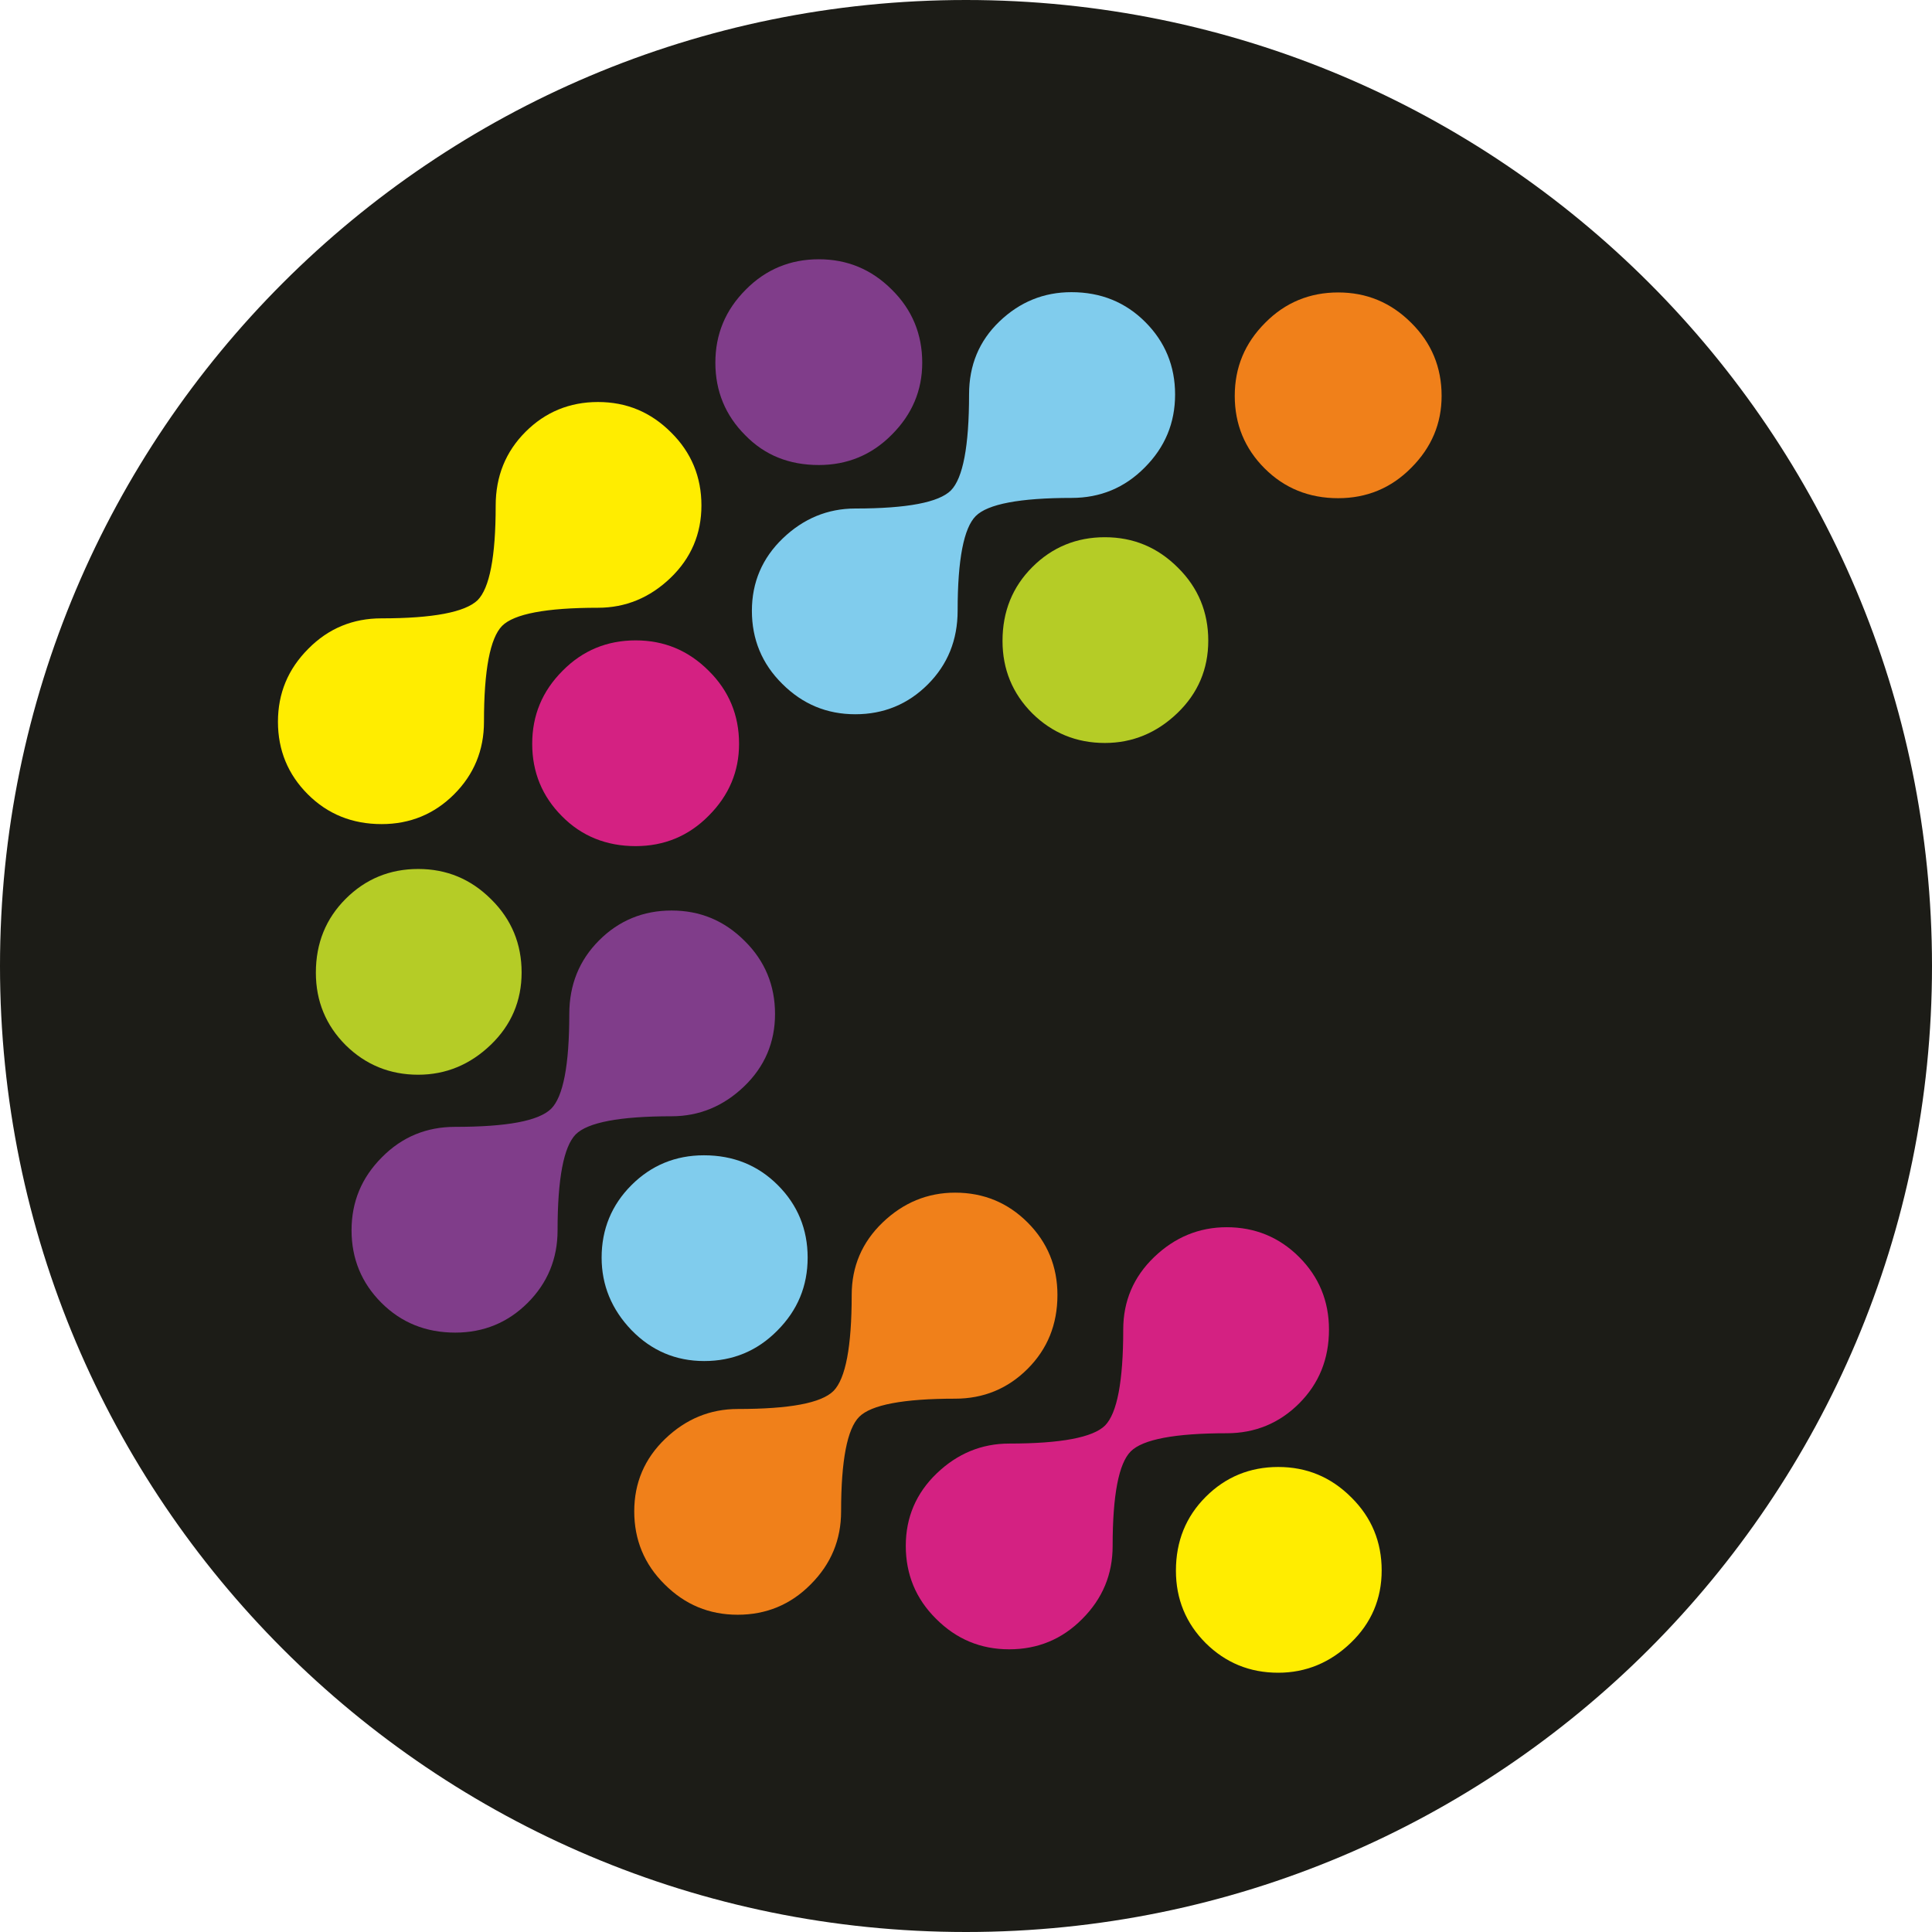
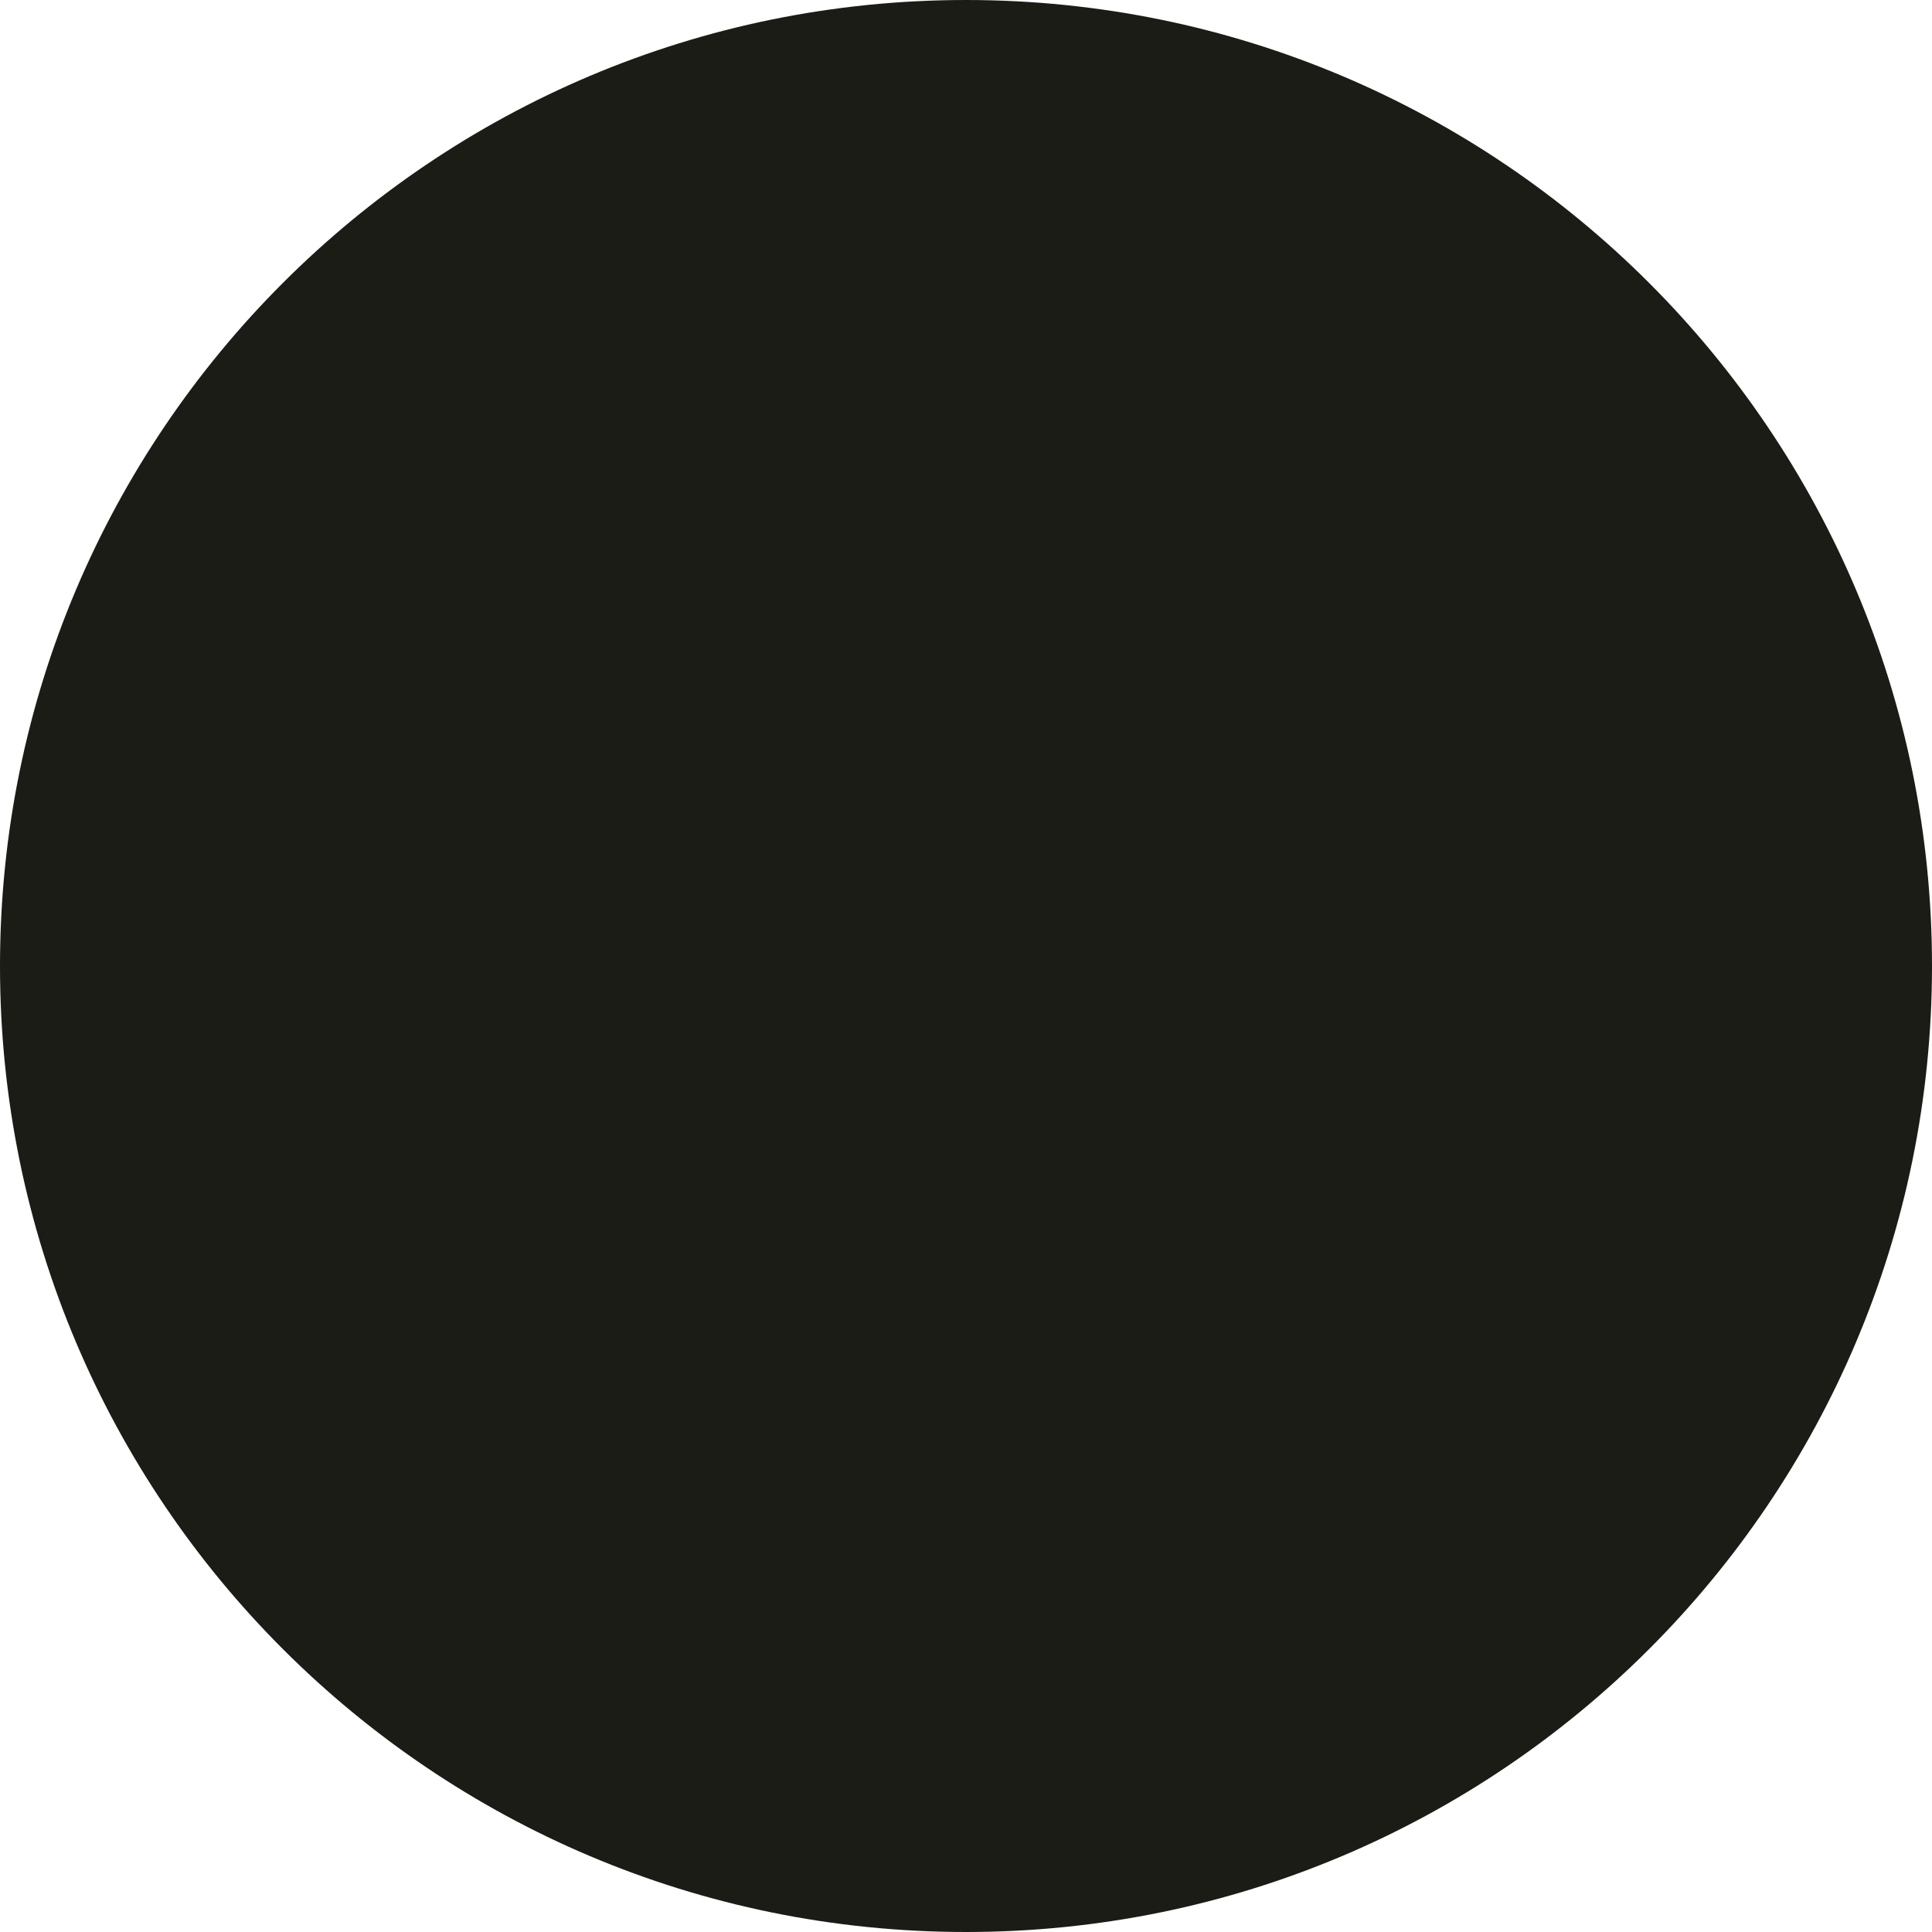
<svg xmlns="http://www.w3.org/2000/svg" version="1.1" id="Layer_1" x="0px" y="0px" viewBox="0 0 693 693" style="enable-background:new 0 0 693 693;" xml:space="preserve">
  <style type="text/css">
	.logo-circle{fill:#1C1C17;}
- 	.logo-orange{fill:#F0801A;}
- 	.logo-green{fill:#B5CC26;}
- 	.logo-purple{fill:#803D8A;}
- 	.logo-blue{fill:#80CCED;}
- 	.logo-pink{fill:#D42182;}
- 	.logo-yellow{fill:#FFED00;}
+ 	.logo-orange{fill:#F0801A; visibility:hidden}
+ 	.logo-green{fill:#B5CC26; visibility:hidden}
+ 	.logo-purple{fill:#803D8A; visibility:hidden}
+ 	.logo-blue{fill:#80CCED; visibility:hidden}
+ 	.logo-pink{fill:#D42182; visibility:hidden}
+ 	.logo-yellow{fill:#FFED00; visibility:hidden}
</style>
  <path class="logo-circle" d="M346.5,0C537.9,0,693,155.1,693,346.5C693,537.9,537.9,693,346.5,693C155.1,693,0,537.9,0,346.5  C0,155.1,155.1,0,346.5,0" />
  <path class="logo-orange" d="M264.6,505.4c-9.9,0-18.6,3.6-26,10.7c-7.4,7.1-11.1,15.8-11.1,26c0,10.2,3.6,19,10.9,26.2  c7.3,7.3,16,10.9,26.2,10.9c10.2,0,19-3.6,26.2-10.9c7.3-7.3,10.9-16,10.9-26.2c0-18.3,2.2-29.6,6.5-33.9c4.3-4.3,15.8-6.5,34.4-6.5  c10.2,0,18.9-3.6,26-10.7c7.1-7.1,10.7-15.9,10.7-26.5c0-10.2-3.6-18.9-10.7-26c-7.1-7.1-15.8-10.7-26-10.7c-9.9,0-18.6,3.6-26,10.7  c-7.4,7.1-11.1,15.8-11.1,26c0,18.6-2.2,30-6.5,34.4C294.6,503.3,283.2,505.4,264.6,505.4" />
  <path class="logo-green" d="M396.3,266.5c9.9,0,18.6-3.6,26-10.7c7.4-7.1,11.1-15.8,11.1-26c0-10.2-3.6-19-10.9-26.2  c-7.3-7.3-16-10.9-26.2-10.9c-10.2,0-18.9,3.6-26,10.7c-7.1,7.1-10.7,15.9-10.7,26.5c0,10.2,3.6,18.9,10.7,26  C377.4,262.9,386.1,266.5,396.3,266.5" />
  <path class="logo-purple" d="M163.2,404.2c-10.2,0-19,3.6-26.2,10.9c-7.3,7.3-10.9,16-10.9,26.2c0,10.2,3.6,18.9,10.7,26  c7.1,7.1,15.9,10.7,26.5,10.7c10.2,0,18.9-3.6,26-10.7c7.1-7.1,10.7-15.8,10.7-26c0-18.6,2.2-30,6.5-34.4c4.3-4.3,15.8-6.5,34.4-6.5  c9.9,0,18.6-3.6,26-10.7c7.4-7.1,11.1-15.8,11.1-26c0-10.2-3.6-19-10.9-26.2c-7.3-7.3-16-10.9-26.2-10.9c-10.2,0-18.9,3.6-26,10.7  c-7.1,7.1-10.7,15.9-10.7,26.5c0,18.3-2.2,29.6-6.5,33.9C193.2,402.1,181.8,404.2,163.2,404.2" />
  <path class="logo-blue" d="M252.6,488.2c10.2,0,19-3.6,26.2-10.9c7.3-7.3,10.9-16,10.9-26.2c0-10.2-3.6-18.9-10.7-26  c-7.1-7.1-15.9-10.7-26.5-10.7c-10.2,0-18.9,3.6-26,10.7c-7.1,7.1-10.7,15.8-10.7,26c0,9.9,3.6,18.6,10.7,26  C233.7,484.5,242.4,488.2,252.6,488.2" />
  <path class="logo-purple" d="M293.7,166.8c10.2,0,19-3.6,26.2-10.9c7.3-7.3,10.9-15.9,10.9-25.8c0-10.2-3.6-19-10.9-26.2  c-7.3-7.3-16-10.9-26.2-10.9s-19,3.6-26.2,10.9c-7.3,7.3-10.9,16-10.9,26.2c0,10.2,3.6,18.9,10.7,26  C274.3,163.3,283.1,166.8,293.7,166.8" />
  <path class="logo-pink" d="M228,303.5c10.2,0,19-3.6,26.2-10.9c7.3-7.3,10.9-15.9,10.9-25.8c0-10.2-3.6-19-10.9-26.2  c-7.3-7.3-16-10.9-26.2-10.9c-10.2,0-19,3.6-26.2,10.9c-7.3,7.3-10.9,16-10.9,26.2c0,10.2,3.6,18.9,10.7,26  C208.6,299.9,217.5,303.5,228,303.5" />
  <path class="logo-blue" d="M306.8,182.4c-9.9,0-18.6,3.6-26,10.7c-7.4,7.1-11.1,15.8-11.1,26c0,10.2,3.6,19,10.9,26.2  c7.3,7.3,16,10.9,26.2,10.9c10.2,0,18.9-3.6,26-10.7c7.1-7.1,10.7-15.9,10.7-26.5c0-18.3,2.2-29.6,6.5-33.9  c4.3-4.3,15.8-6.5,34.4-6.5c10.2,0,19-3.6,26.2-10.9c7.3-7.3,10.9-16,10.9-26.2c0-10.2-3.6-18.9-10.7-26  c-7.1-7.1-15.9-10.7-26.5-10.7c-9.9,0-18.5,3.5-25.8,10.5c-7.3,7-10.9,15.7-10.9,26.2c0,18.6-2.2,30-6.5,34.4  C336.8,180.2,325.4,182.4,306.8,182.4" />
  <path class="logo-orange" d="M480,178.7c10.2,0,19-3.6,26.2-10.9c7.3-7.3,10.9-15.9,10.9-25.8c0-10.2-3.6-19-10.9-26.2  c-7.3-7.3-16-10.9-26.2-10.9c-10.2,0-19,3.6-26.2,10.9c-7.3,7.3-10.9,16-10.9,26.2c0,10.2,3.6,18.9,10.7,26  C460.7,175.1,469.5,178.7,480,178.7" />
  <path class="logo-yellow" d="M458.5,600c9.9,0,18.6-3.6,26-10.7c7.4-7.1,11.1-15.8,11.1-26c0-10.2-3.6-19-10.9-26.2  c-7.3-7.3-16-10.9-26.2-10.9c-10.2,0-18.9,3.6-26,10.7c-7.1,7.1-10.7,15.9-10.7,26.5c0,10.2,3.6,18.9,10.7,26  C439.6,596.4,448.2,600,458.5,600" />
  <path class="logo-pink" d="M362,517.8c-9.9,0-18.6,3.6-26,10.7c-7.4,7.1-11.1,15.8-11.1,26c0,10.2,3.6,19,10.9,26.2  c7.3,7.3,16,10.9,26.2,10.9c10.2,0,19-3.6,26.2-10.9c7.3-7.3,10.9-16,10.9-26.2c0-18.3,2.2-29.6,6.5-33.9c4.3-4.3,15.8-6.5,34.4-6.5  c10.2,0,18.9-3.6,26-10.7c7.1-7.1,10.7-15.9,10.7-26.5c0-10.2-3.6-18.9-10.7-26c-7.1-7.1-15.8-10.7-26-10.7c-9.9,0-18.6,3.6-26,10.7  c-7.4,7.1-11.1,15.8-11.1,26c0,18.6-2.2,30-6.5,34.4C392.1,515.6,380.6,517.8,362,517.8" />
  <path class="logo-yellow" d="M136.8,221.8c-10.2,0-19,3.6-26.2,10.9c-7.3,7.3-10.9,16-10.9,26.2c0,10.2,3.6,18.9,10.7,26  c7.1,7.1,15.9,10.7,26.5,10.7c10.2,0,18.9-3.6,26-10.7c7.1-7.1,10.7-15.8,10.7-26c0-18.6,2.2-30,6.5-34.4c4.3-4.3,15.8-6.5,34.4-6.5  c9.9,0,18.6-3.6,26-10.7c7.4-7.1,11.1-15.8,11.1-26c0-10.2-3.6-19-10.9-26.2c-7.3-7.3-16-10.9-26.2-10.9c-10.2,0-18.9,3.6-26,10.7  c-7.1,7.1-10.7,15.9-10.7,26.5c0,18.3-2.2,29.6-6.5,33.9C166.8,219.6,155.3,221.8,136.8,221.8" />
  <path class="logo-green" d="M150,385.5c9.9,0,18.6-3.6,26-10.7c7.4-7.1,11.1-15.8,11.1-26c0-10.2-3.6-19-10.9-26.2  c-7.3-7.3-16-10.9-26.2-10.9c-10.2,0-18.9,3.6-26,10.7c-7.1,7.1-10.7,15.9-10.7,26.5c0,10.2,3.6,18.9,10.7,26  C131.1,381.9,139.8,385.5,150,385.5" />
</svg>
